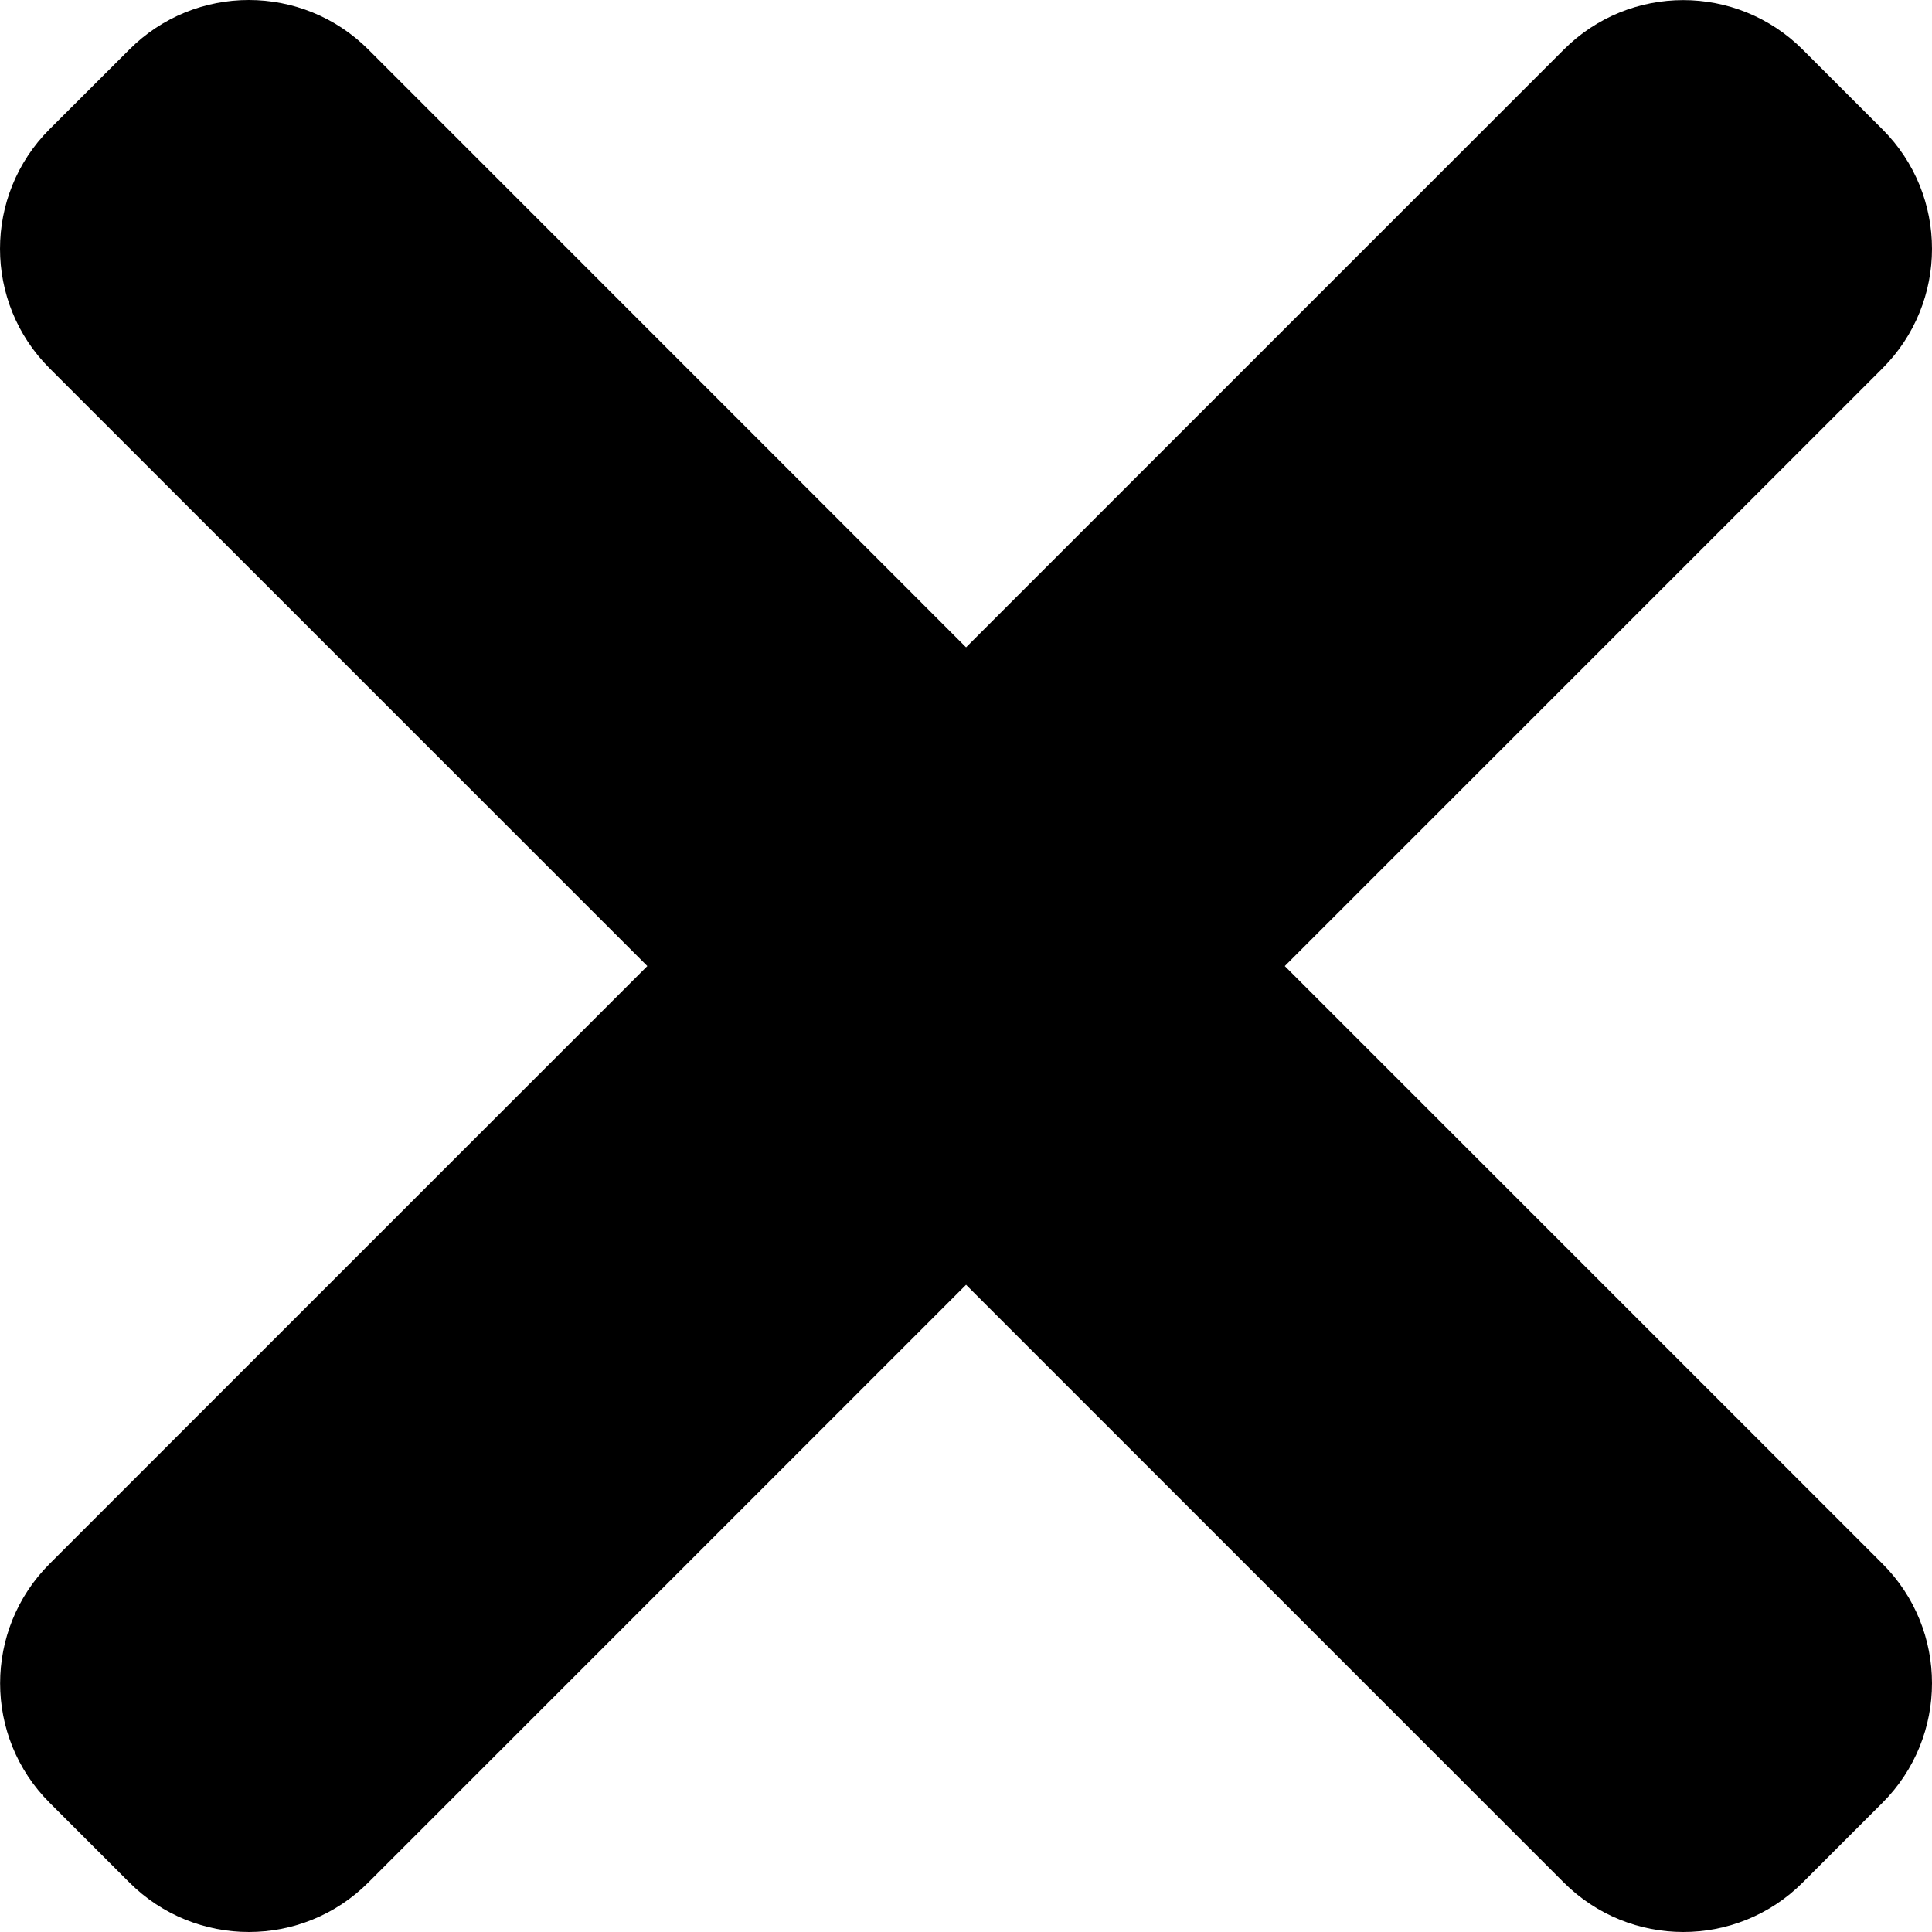
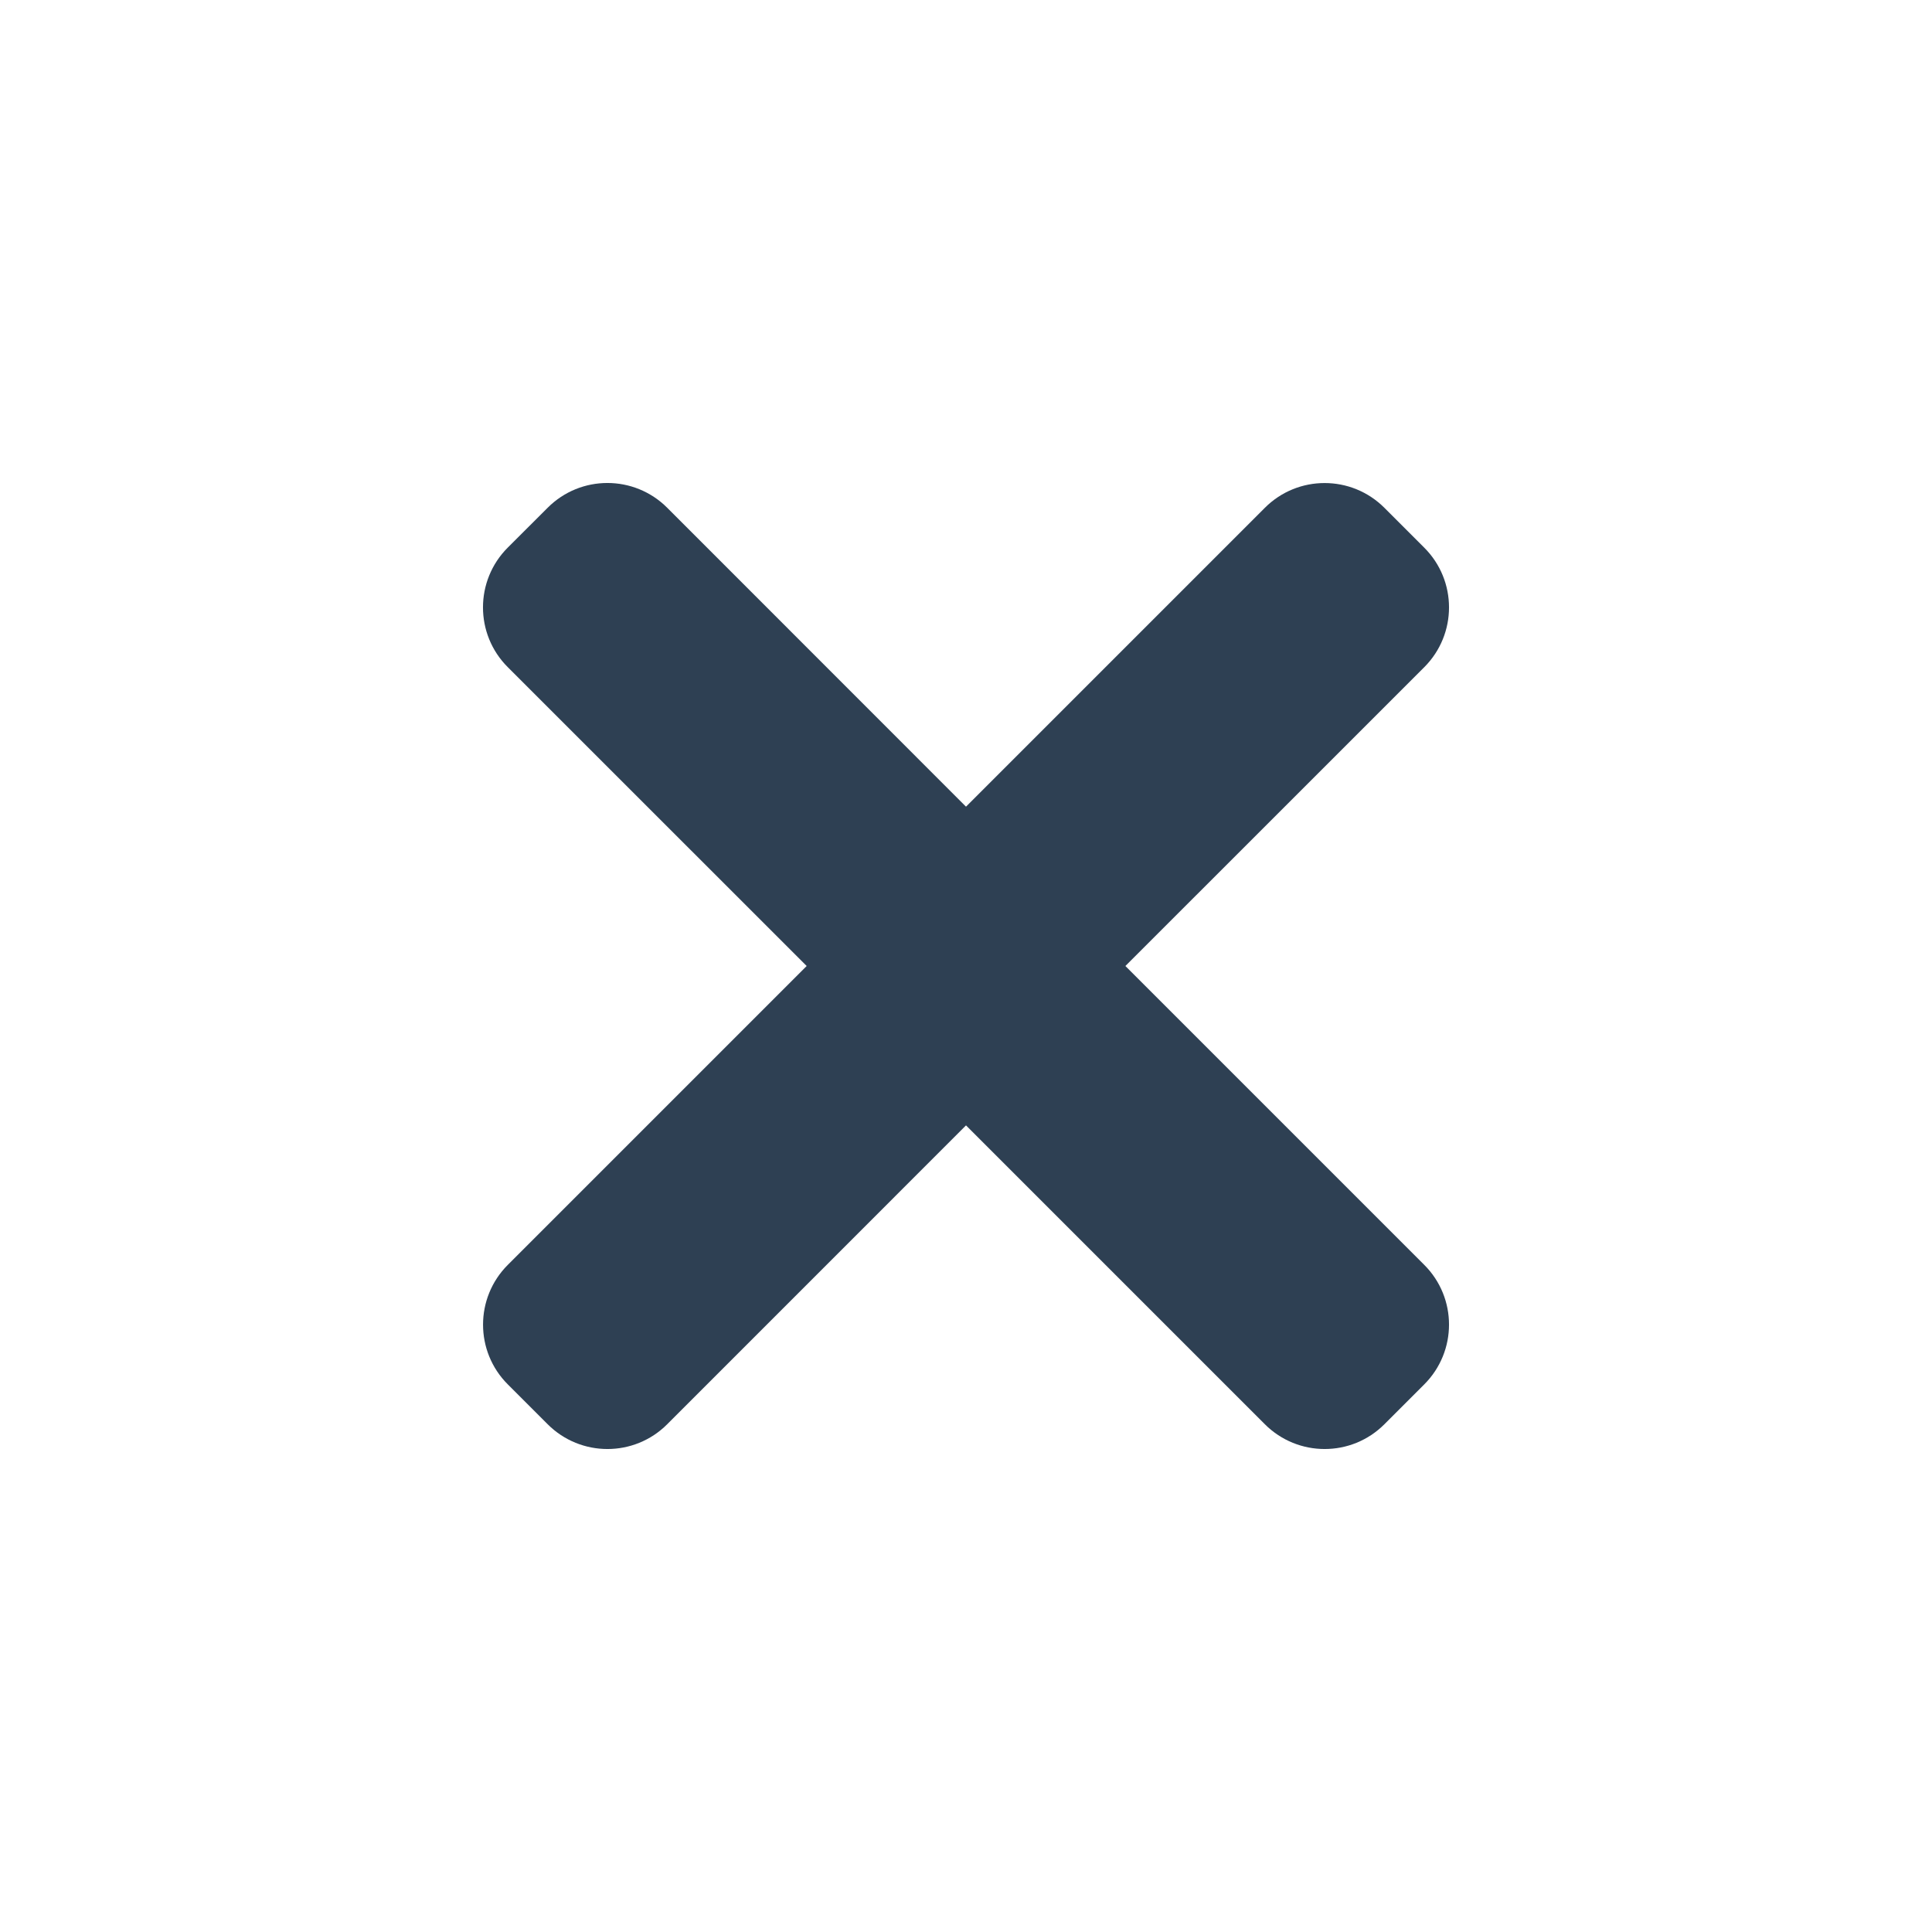
- <svg xmlns="http://www.w3.org/2000/svg" height="365.696pt" viewBox="0 0 365.696 365.696" width="365.696pt">
-   <path d="m243.188 182.859 113.133-113.133c12.5-12.5 12.5-32.766 0-45.246l-15.082-15.082c-12.504-12.504-32.77-12.504-45.25 0l-113.129 113.129-113.133-113.152c-12.5-12.5-32.766-12.5-45.246 0l-15.105 15.082c-12.5 12.504-12.5 32.77 0 45.25l113.152 113.152-113.129 113.129c-12.504 12.504-12.504 32.77 0 45.25l15.082 15.082c12.5 12.5 32.766 12.5 45.246 0l113.133-113.133 113.129 113.133c12.504 12.5 32.77 12.5 45.25 0l15.082-15.082c12.5-12.504 12.5-32.77 0-45.25zm0 0" />
+ <svg xmlns="http://www.w3.org/2000/svg" width="32" height="32" viewBox="0 0 32 32" fill="none">
+   <path d="M18.64 16L23.59 11.051C24.137 10.504 24.137 9.617 23.59 9.071L22.93 8.411C22.383 7.864 21.496 7.864 20.95 8.411L16 13.361L11.051 8.41C10.504 7.863 9.617 7.863 9.071 8.41L8.41 9.07C7.863 9.617 7.863 10.504 8.41 11.05L13.361 16L8.411 20.95C7.864 21.497 7.864 22.384 8.411 22.93L9.071 23.59C9.618 24.137 10.505 24.137 11.051 23.59L16 18.64L20.95 23.59C21.497 24.137 22.384 24.137 22.93 23.59L23.59 22.93C24.137 22.383 24.137 21.496 23.59 20.95L18.64 16Z" fill="#2E4053" />
</svg>
